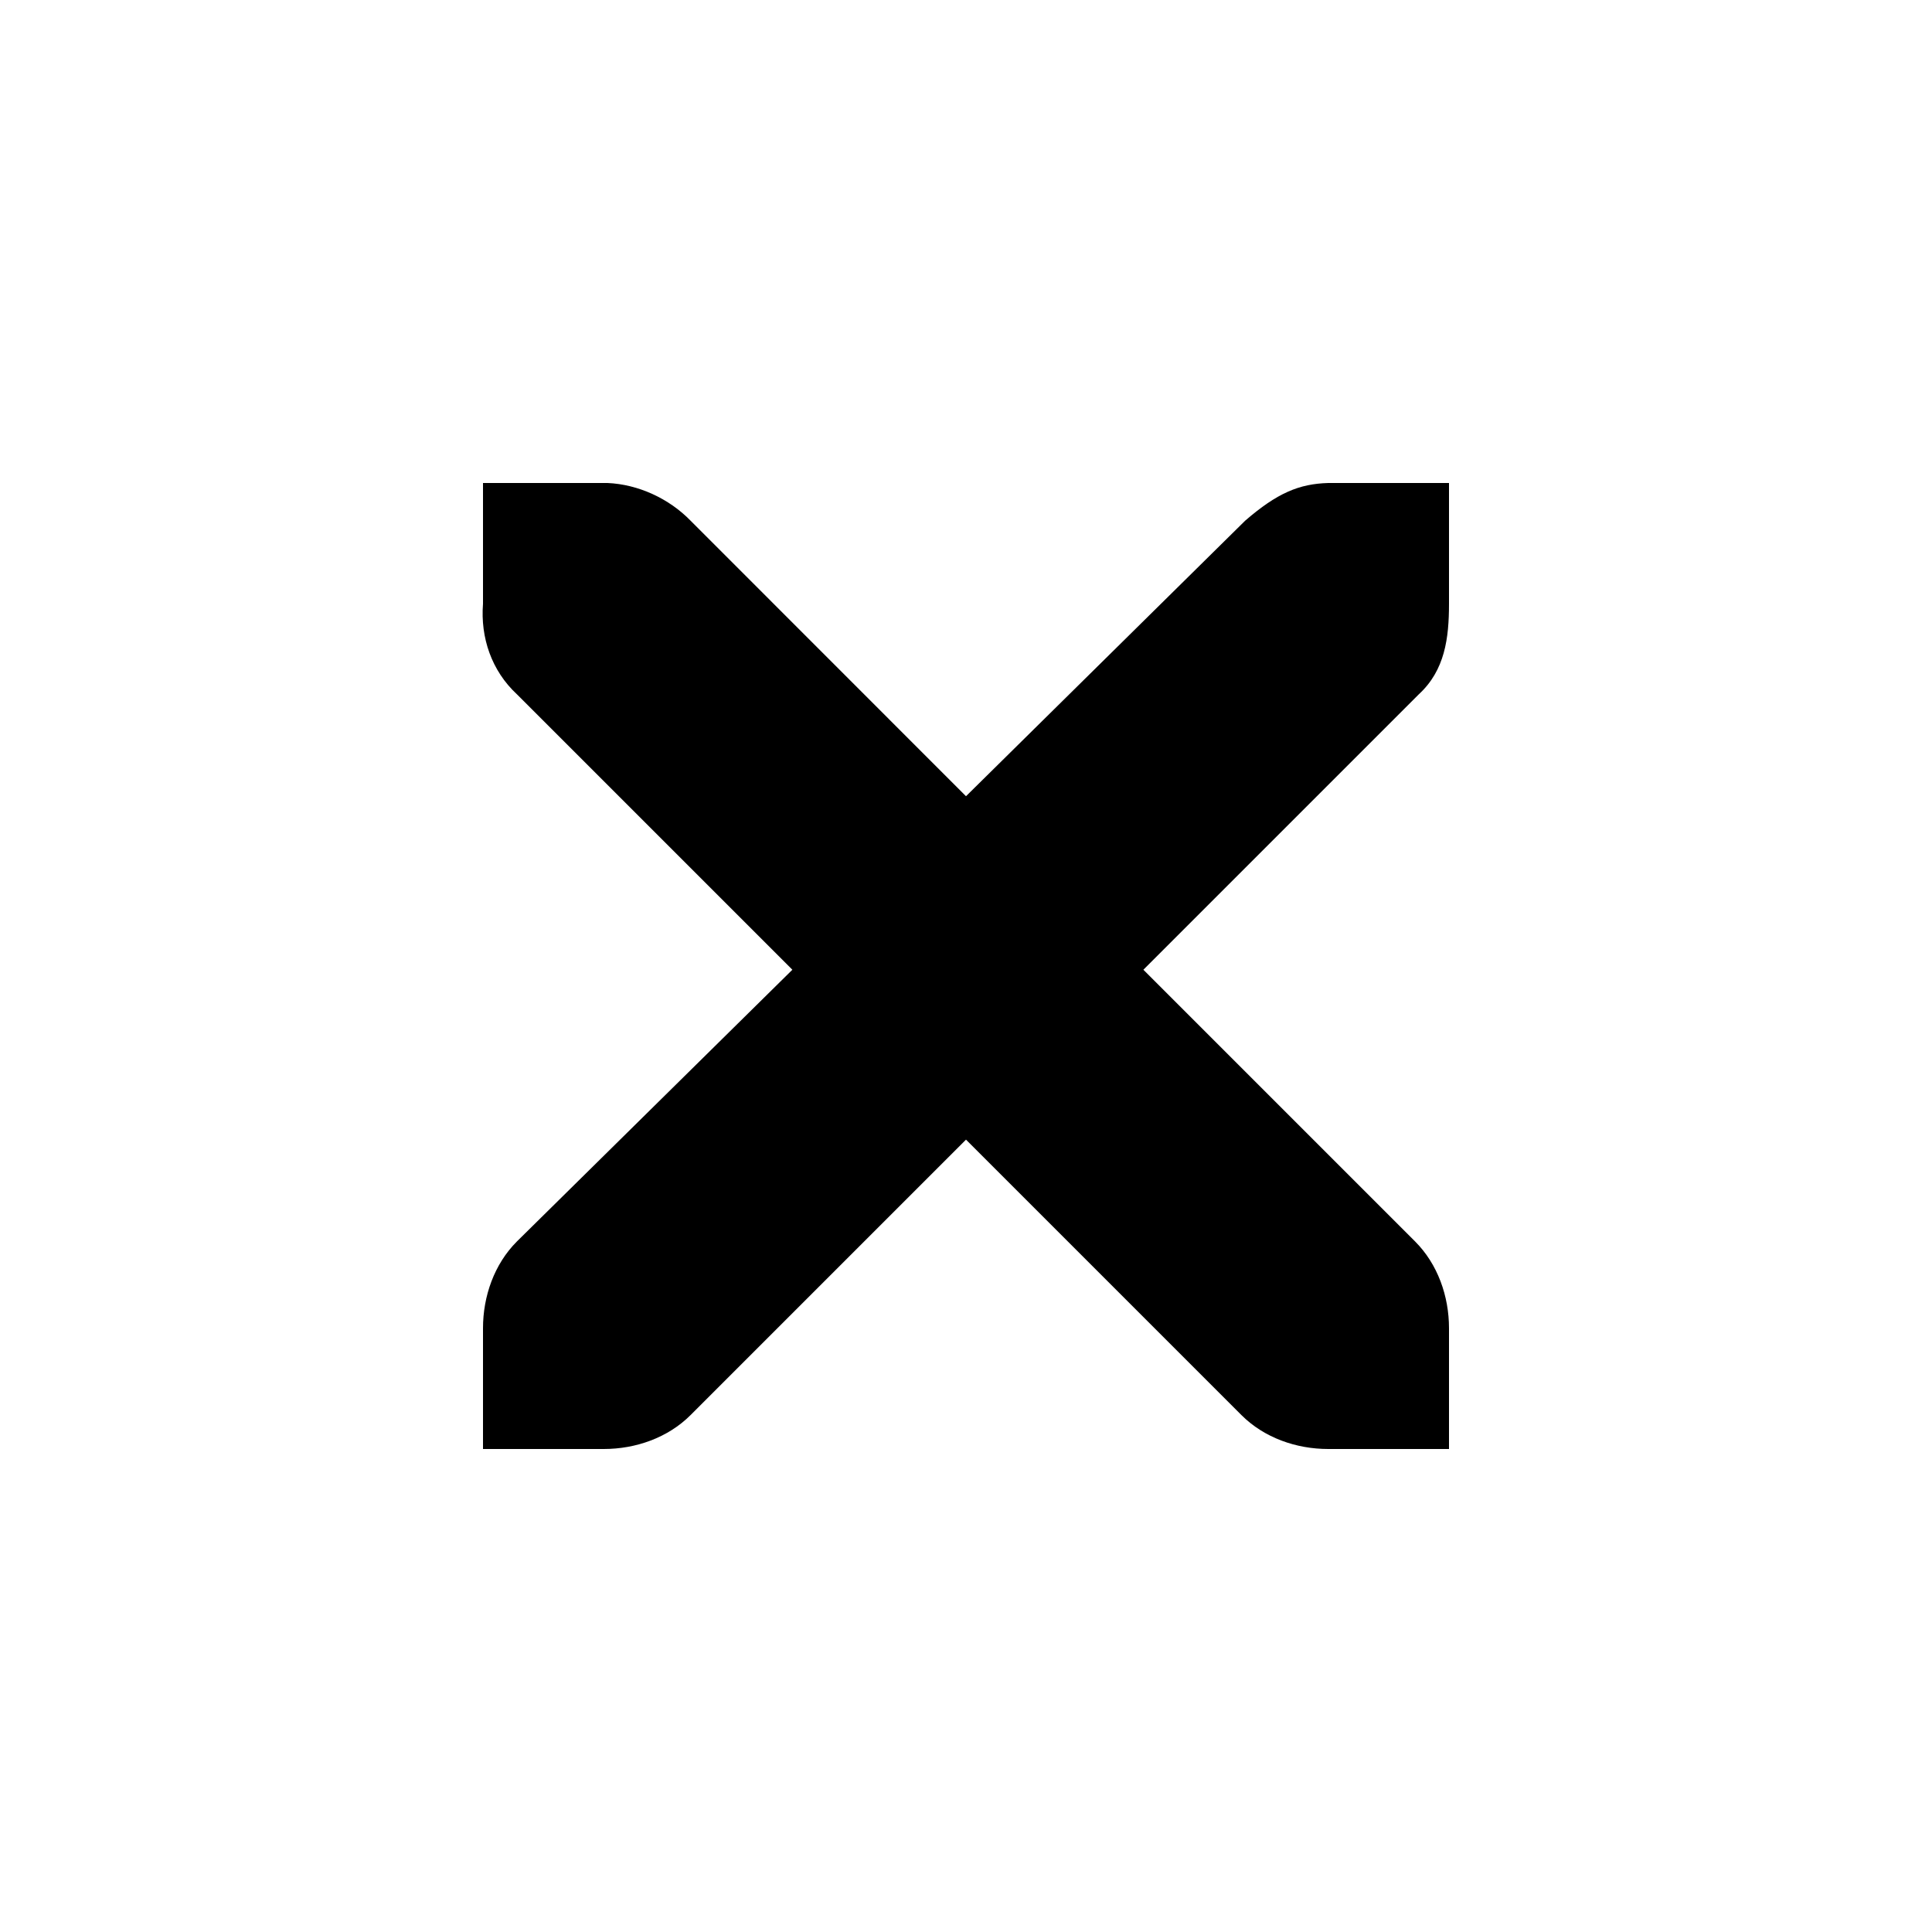
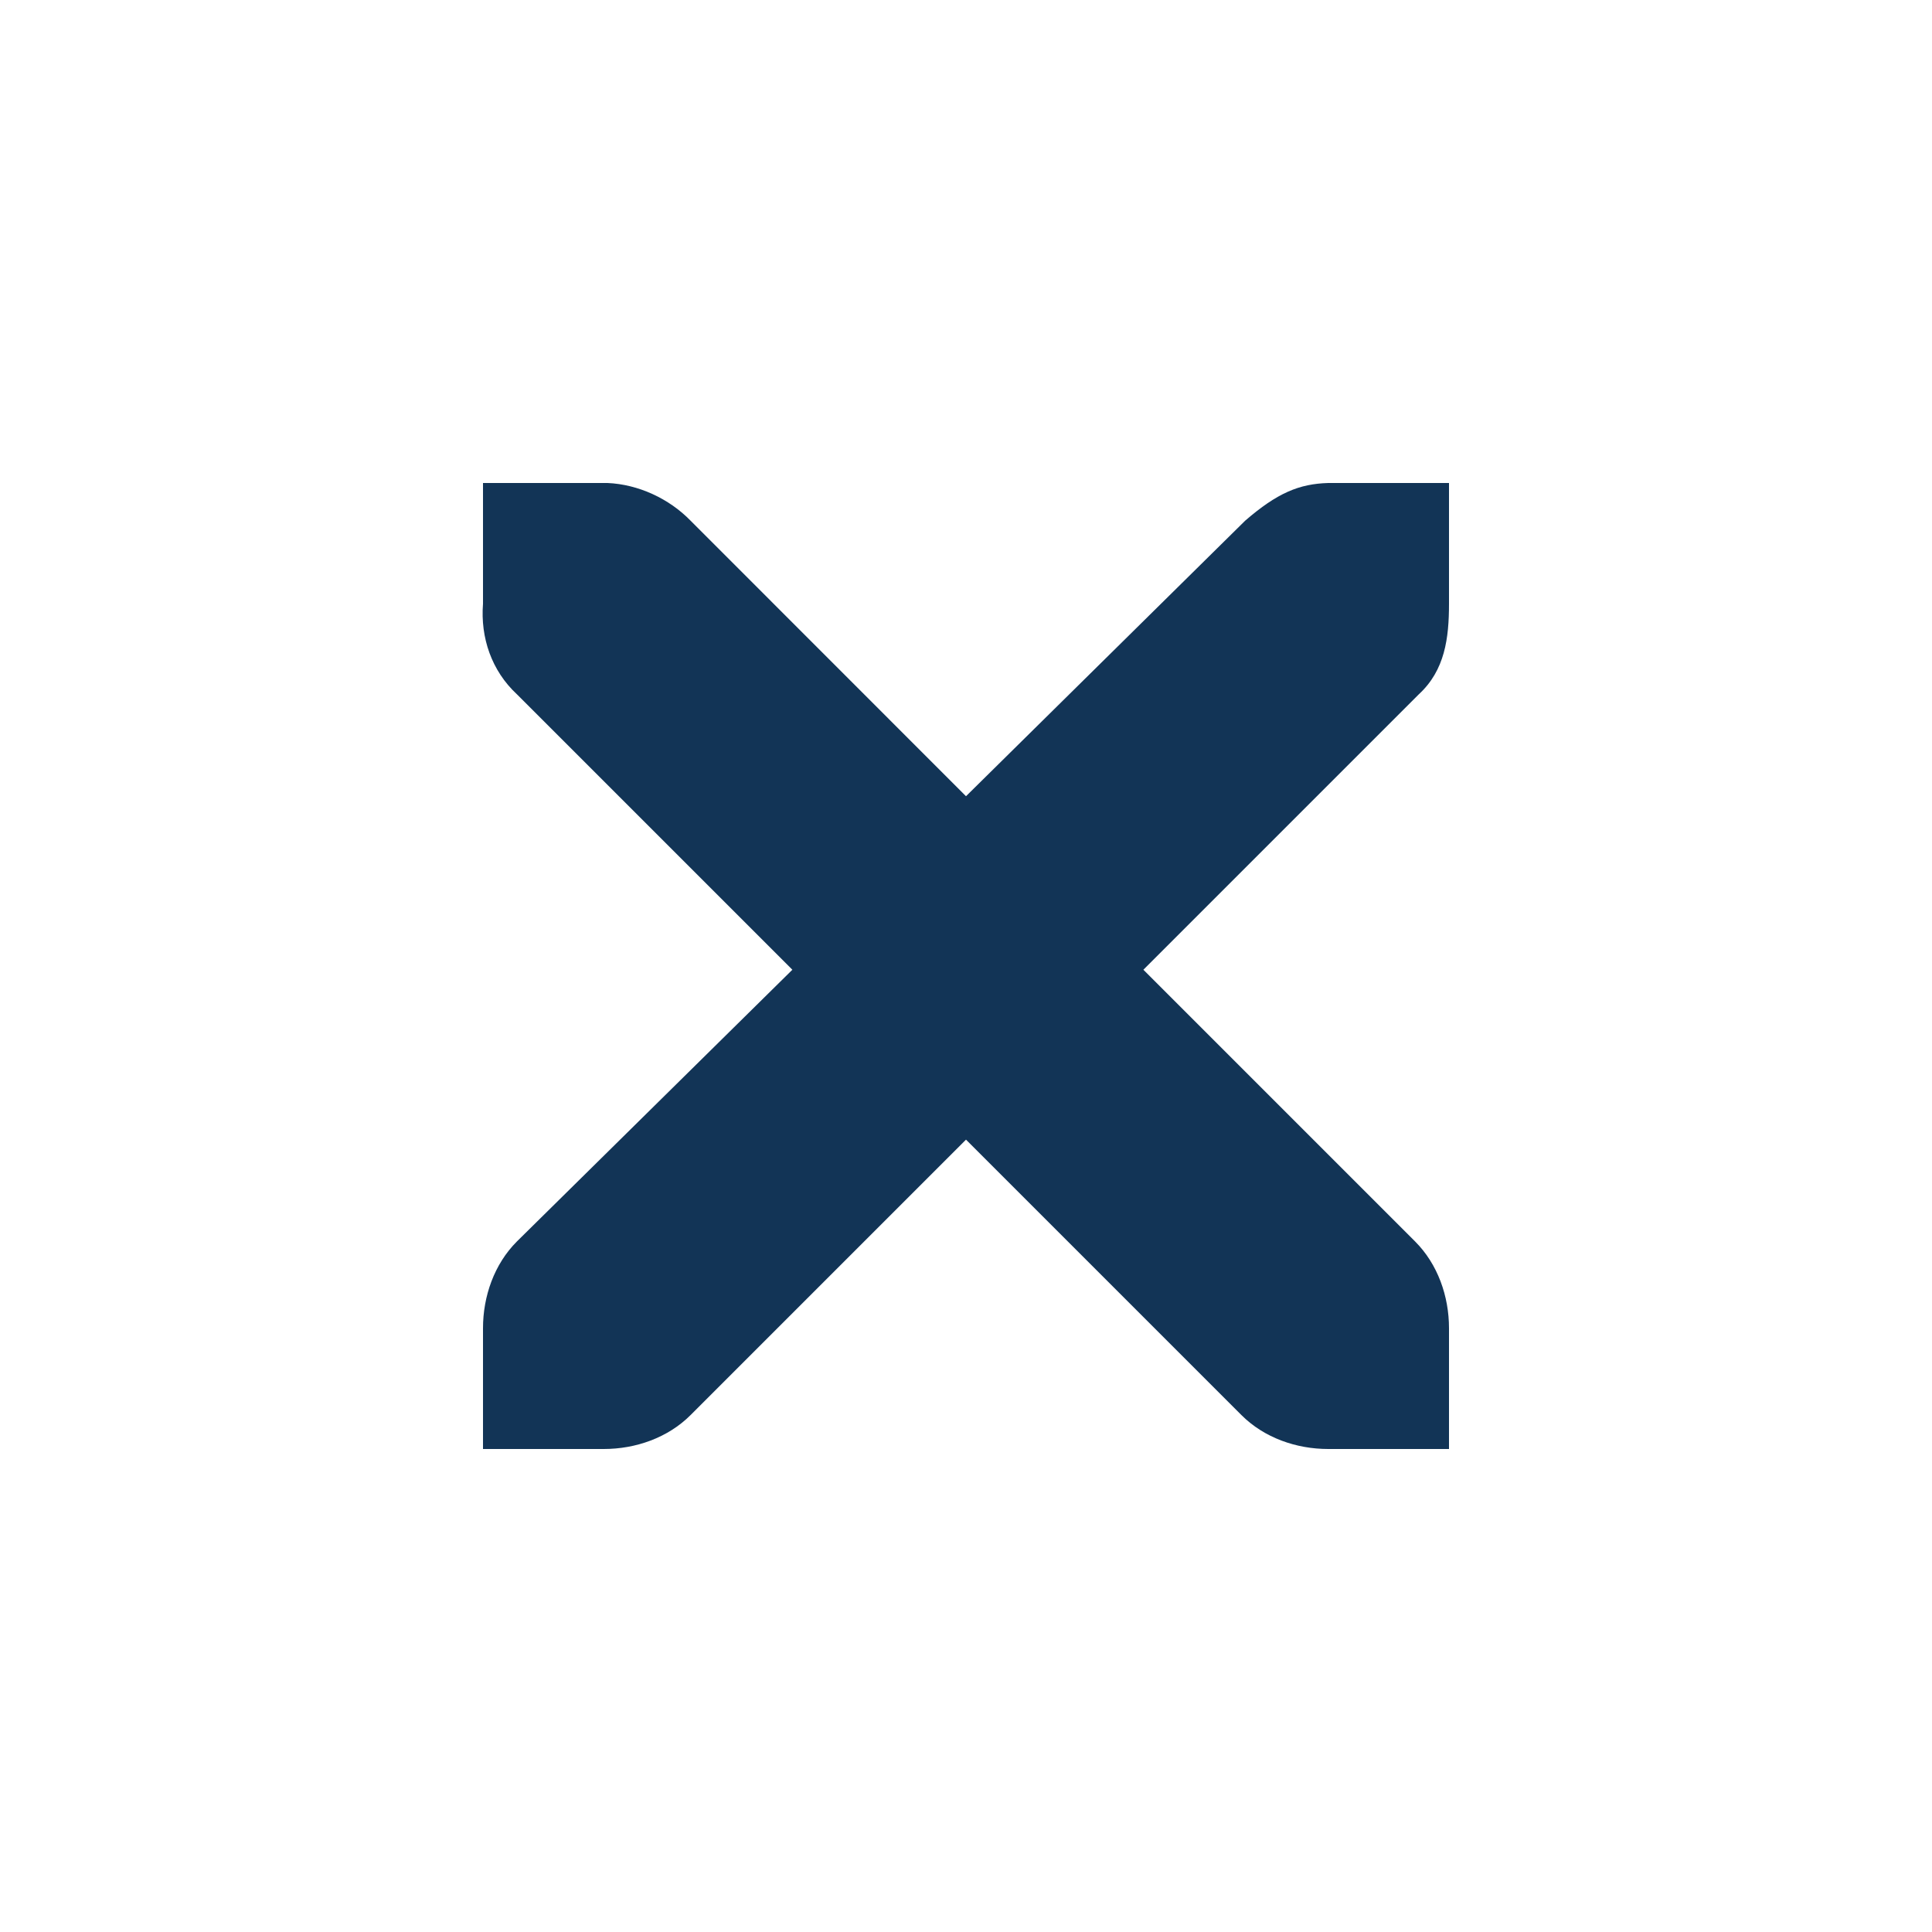
<svg xmlns="http://www.w3.org/2000/svg" version="1.1" width="16" height="16" id="svg2987">
  <defs id="defs2989" />
-   <path d="m 4,4 1,0 c 0.01,-1.2e-4 0.021,-4.6e-4 0.031,0 0.255,0.011 0.51,0.129 0.688,0.312 L 8,6.594 10.312,4.312 C 10.578,4.082 10.759,4.007 11,4 l 1,0 0,1 c 0,0.286 -0.034,0.551 -0.25,0.75 l -2.281,2.281 2.25,2.25 C 11.907,10.469 12,10.735 12,11 l 0,1 -1,0 c -0.265,-10e-6 -0.531,-0.093 -0.719,-0.281 L 8,9.438 5.719,11.719 C 5.531,11.907 5.265,12 5,12 l -1,0 0,-1 c -3e-6,-0.265 0.093,-0.531 0.281,-0.719 L 6.562,8.031 4.281,5.75 C 4.071,5.555 3.978,5.281 4,5 L 4,4 z" id="path10839-9" style="font-size:medium;font-style:normal;font-variant:normal;font-weight:normal;font-stretch:normal;text-indent:0;text-align:start;text-decoration:none;line-height:normal;letter-spacing:normal;word-spacing:normal;text-transform:none;direction:ltr;block-progression:tb;writing-mode:lr-tb;text-anchor:start;color:#bebebe;fill:#000000;fill-opacity:1;fill-rule:nonzero;stroke:none;stroke-width:1.781;marker:none;visibility:visible;display:inline;overflow:visible;enable-background:new;font-family:Andale Mono;-inkscape-font-specification:Andale Mono" />
+   <path d="m 4,4 1,0 c 0.01,-1.2e-4 0.021,-4.6e-4 0.031,0 0.255,0.011 0.51,0.129 0.688,0.312 L 8,6.594 10.312,4.312 C 10.578,4.082 10.759,4.007 11,4 l 1,0 0,1 c 0,0.286 -0.034,0.551 -0.25,0.75 l -2.281,2.281 2.25,2.25 C 11.907,10.469 12,10.735 12,11 l 0,1 -1,0 c -0.265,-10e-6 -0.531,-0.093 -0.719,-0.281 L 8,9.438 5.719,11.719 C 5.531,11.907 5.265,12 5,12 l -1,0 0,-1 c -3e-6,-0.265 0.093,-0.531 0.281,-0.719 L 6.562,8.031 4.281,5.75 C 4.071,5.555 3.978,5.281 4,5 L 4,4 z" id="path10839-9" style="font-size:medium;font-style:normal;font-variant:normal;font-weight:normal;font-stretch:normal;text-indent:0;text-align:start;text-decoration:none;line-height:normal;letter-spacing:normal;word-spacing:normal;text-transform:none;direction:ltr;block-progression:tb;writing-mode:lr-tb;text-anchor:start;color:#bebebe;fill:#123456;fill-opacity:1;fill-rule:nonzero;stroke:none;stroke-width:1.781;marker:none;visibility:visible;display:inline;overflow:visible;enable-background:new;font-family:Andale Mono;-inkscape-font-specification:Andale Mono" />
</svg>
